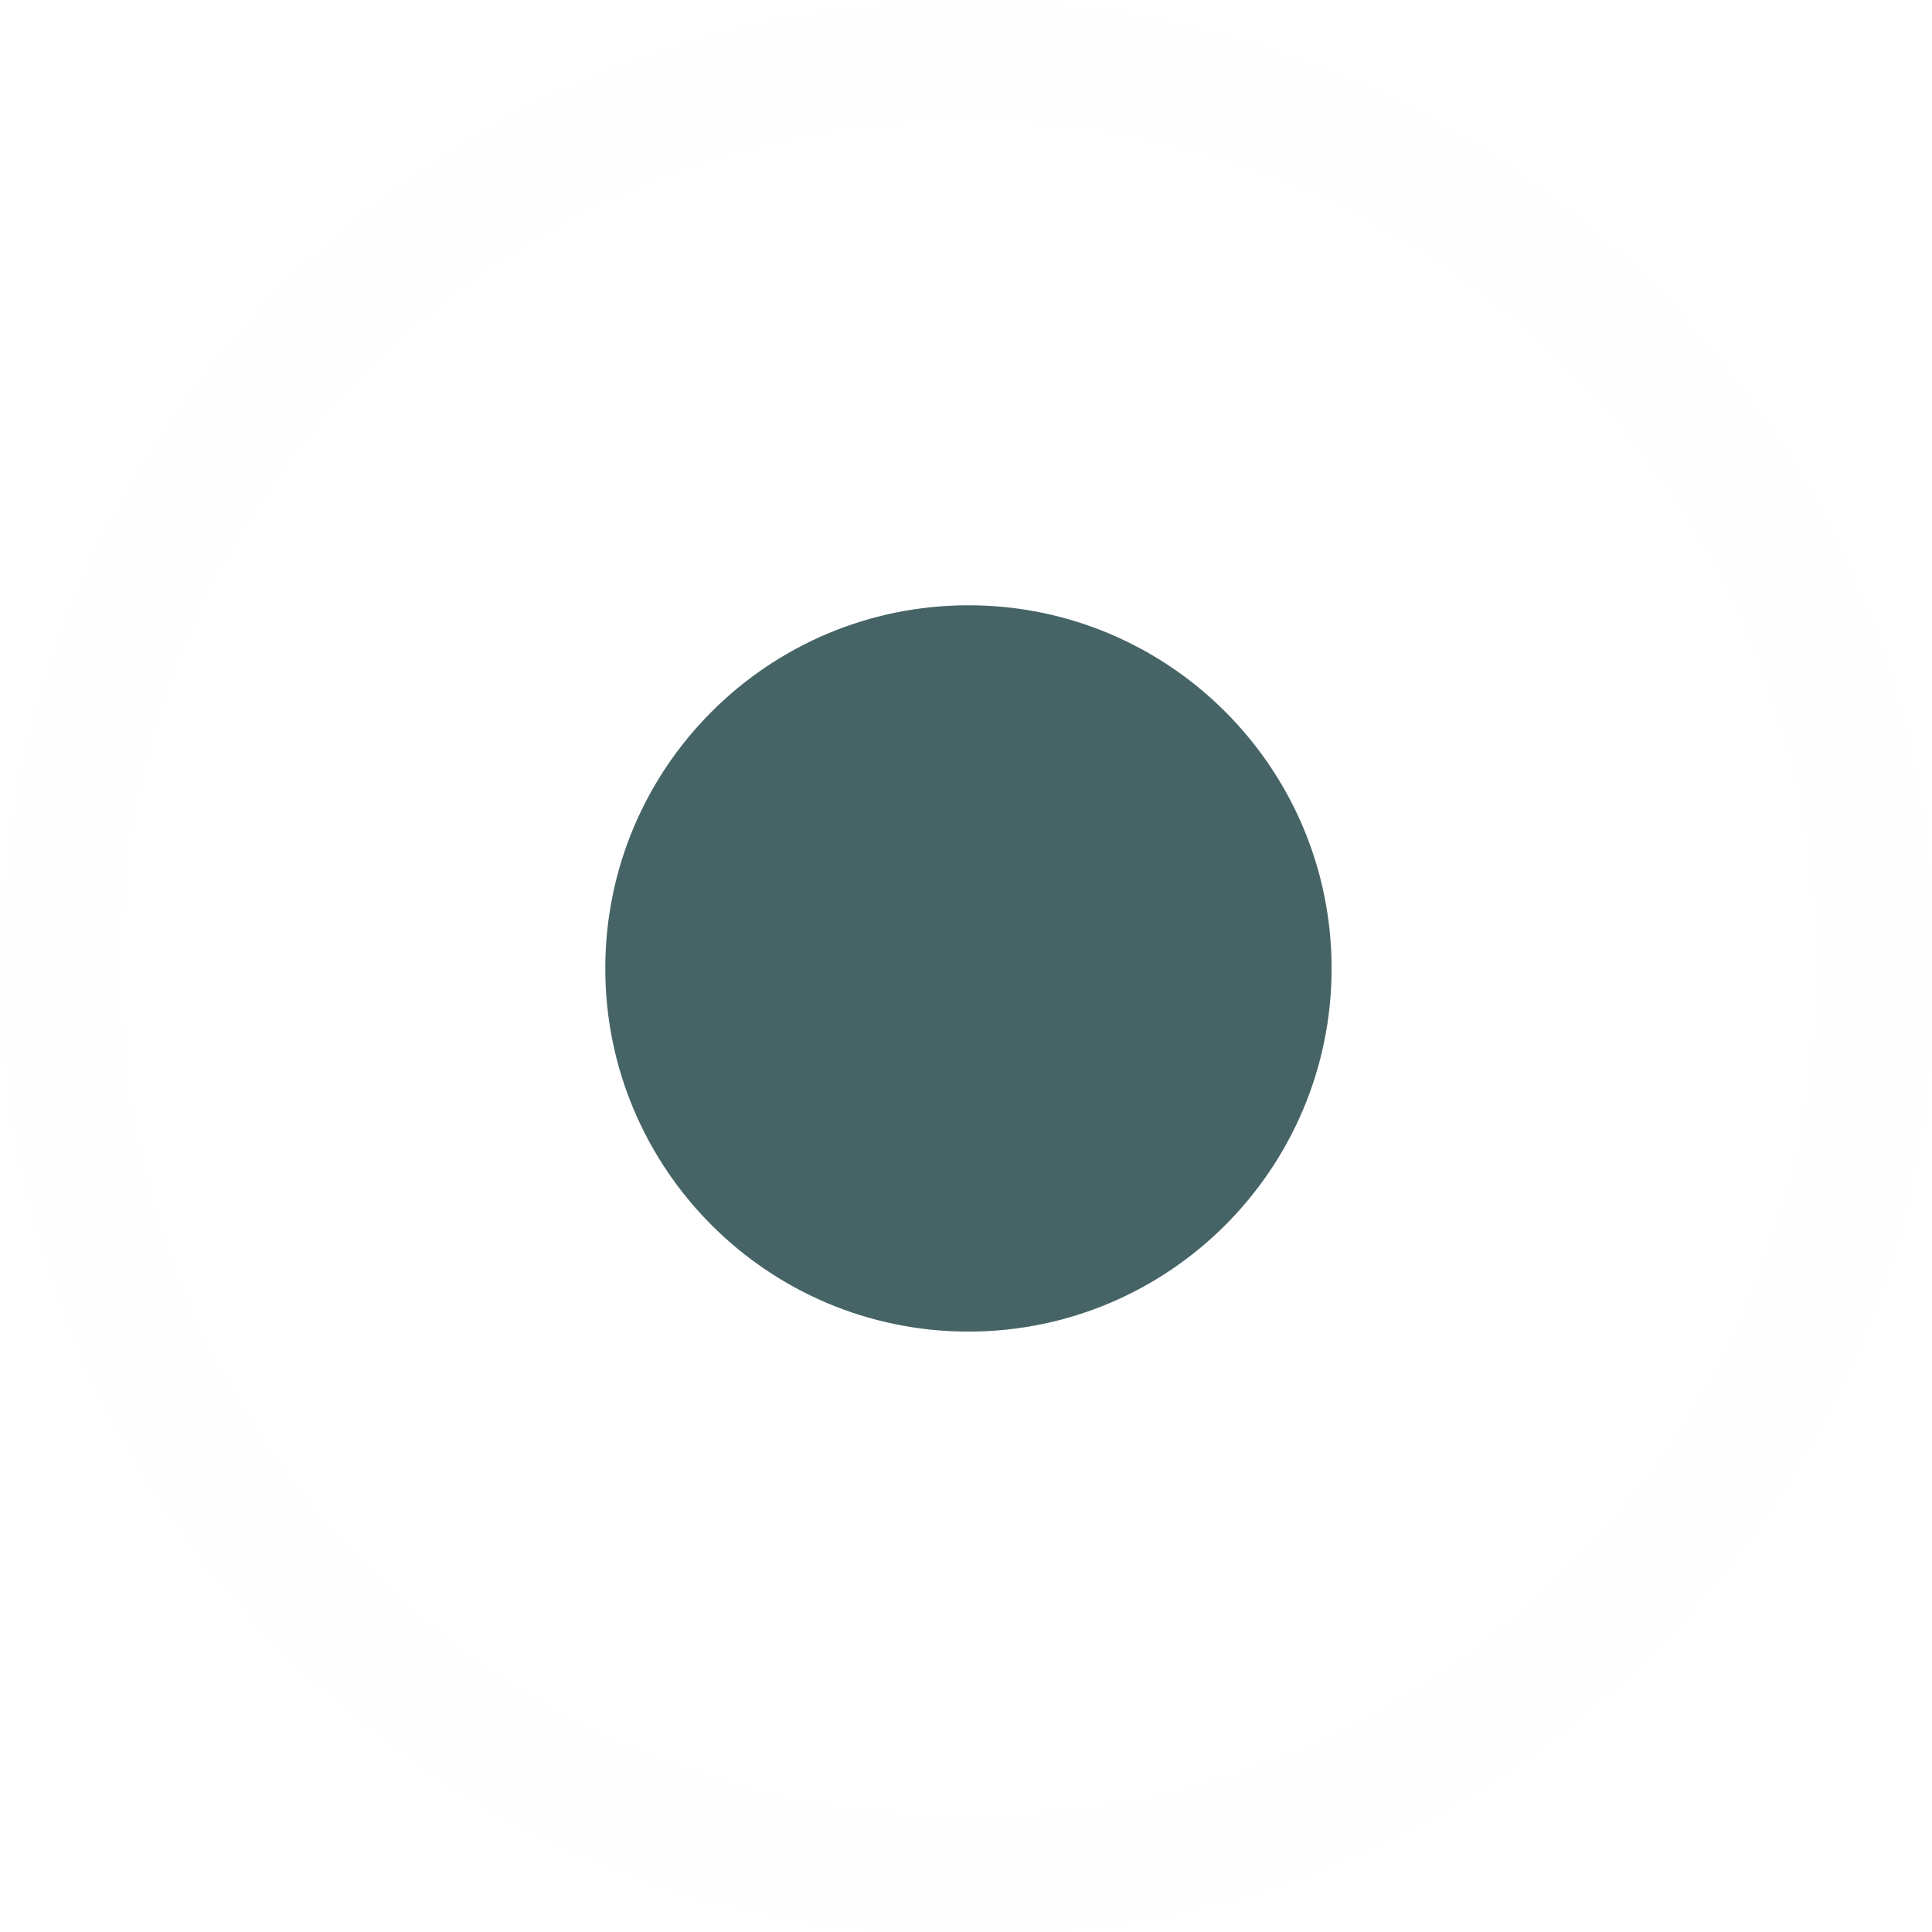
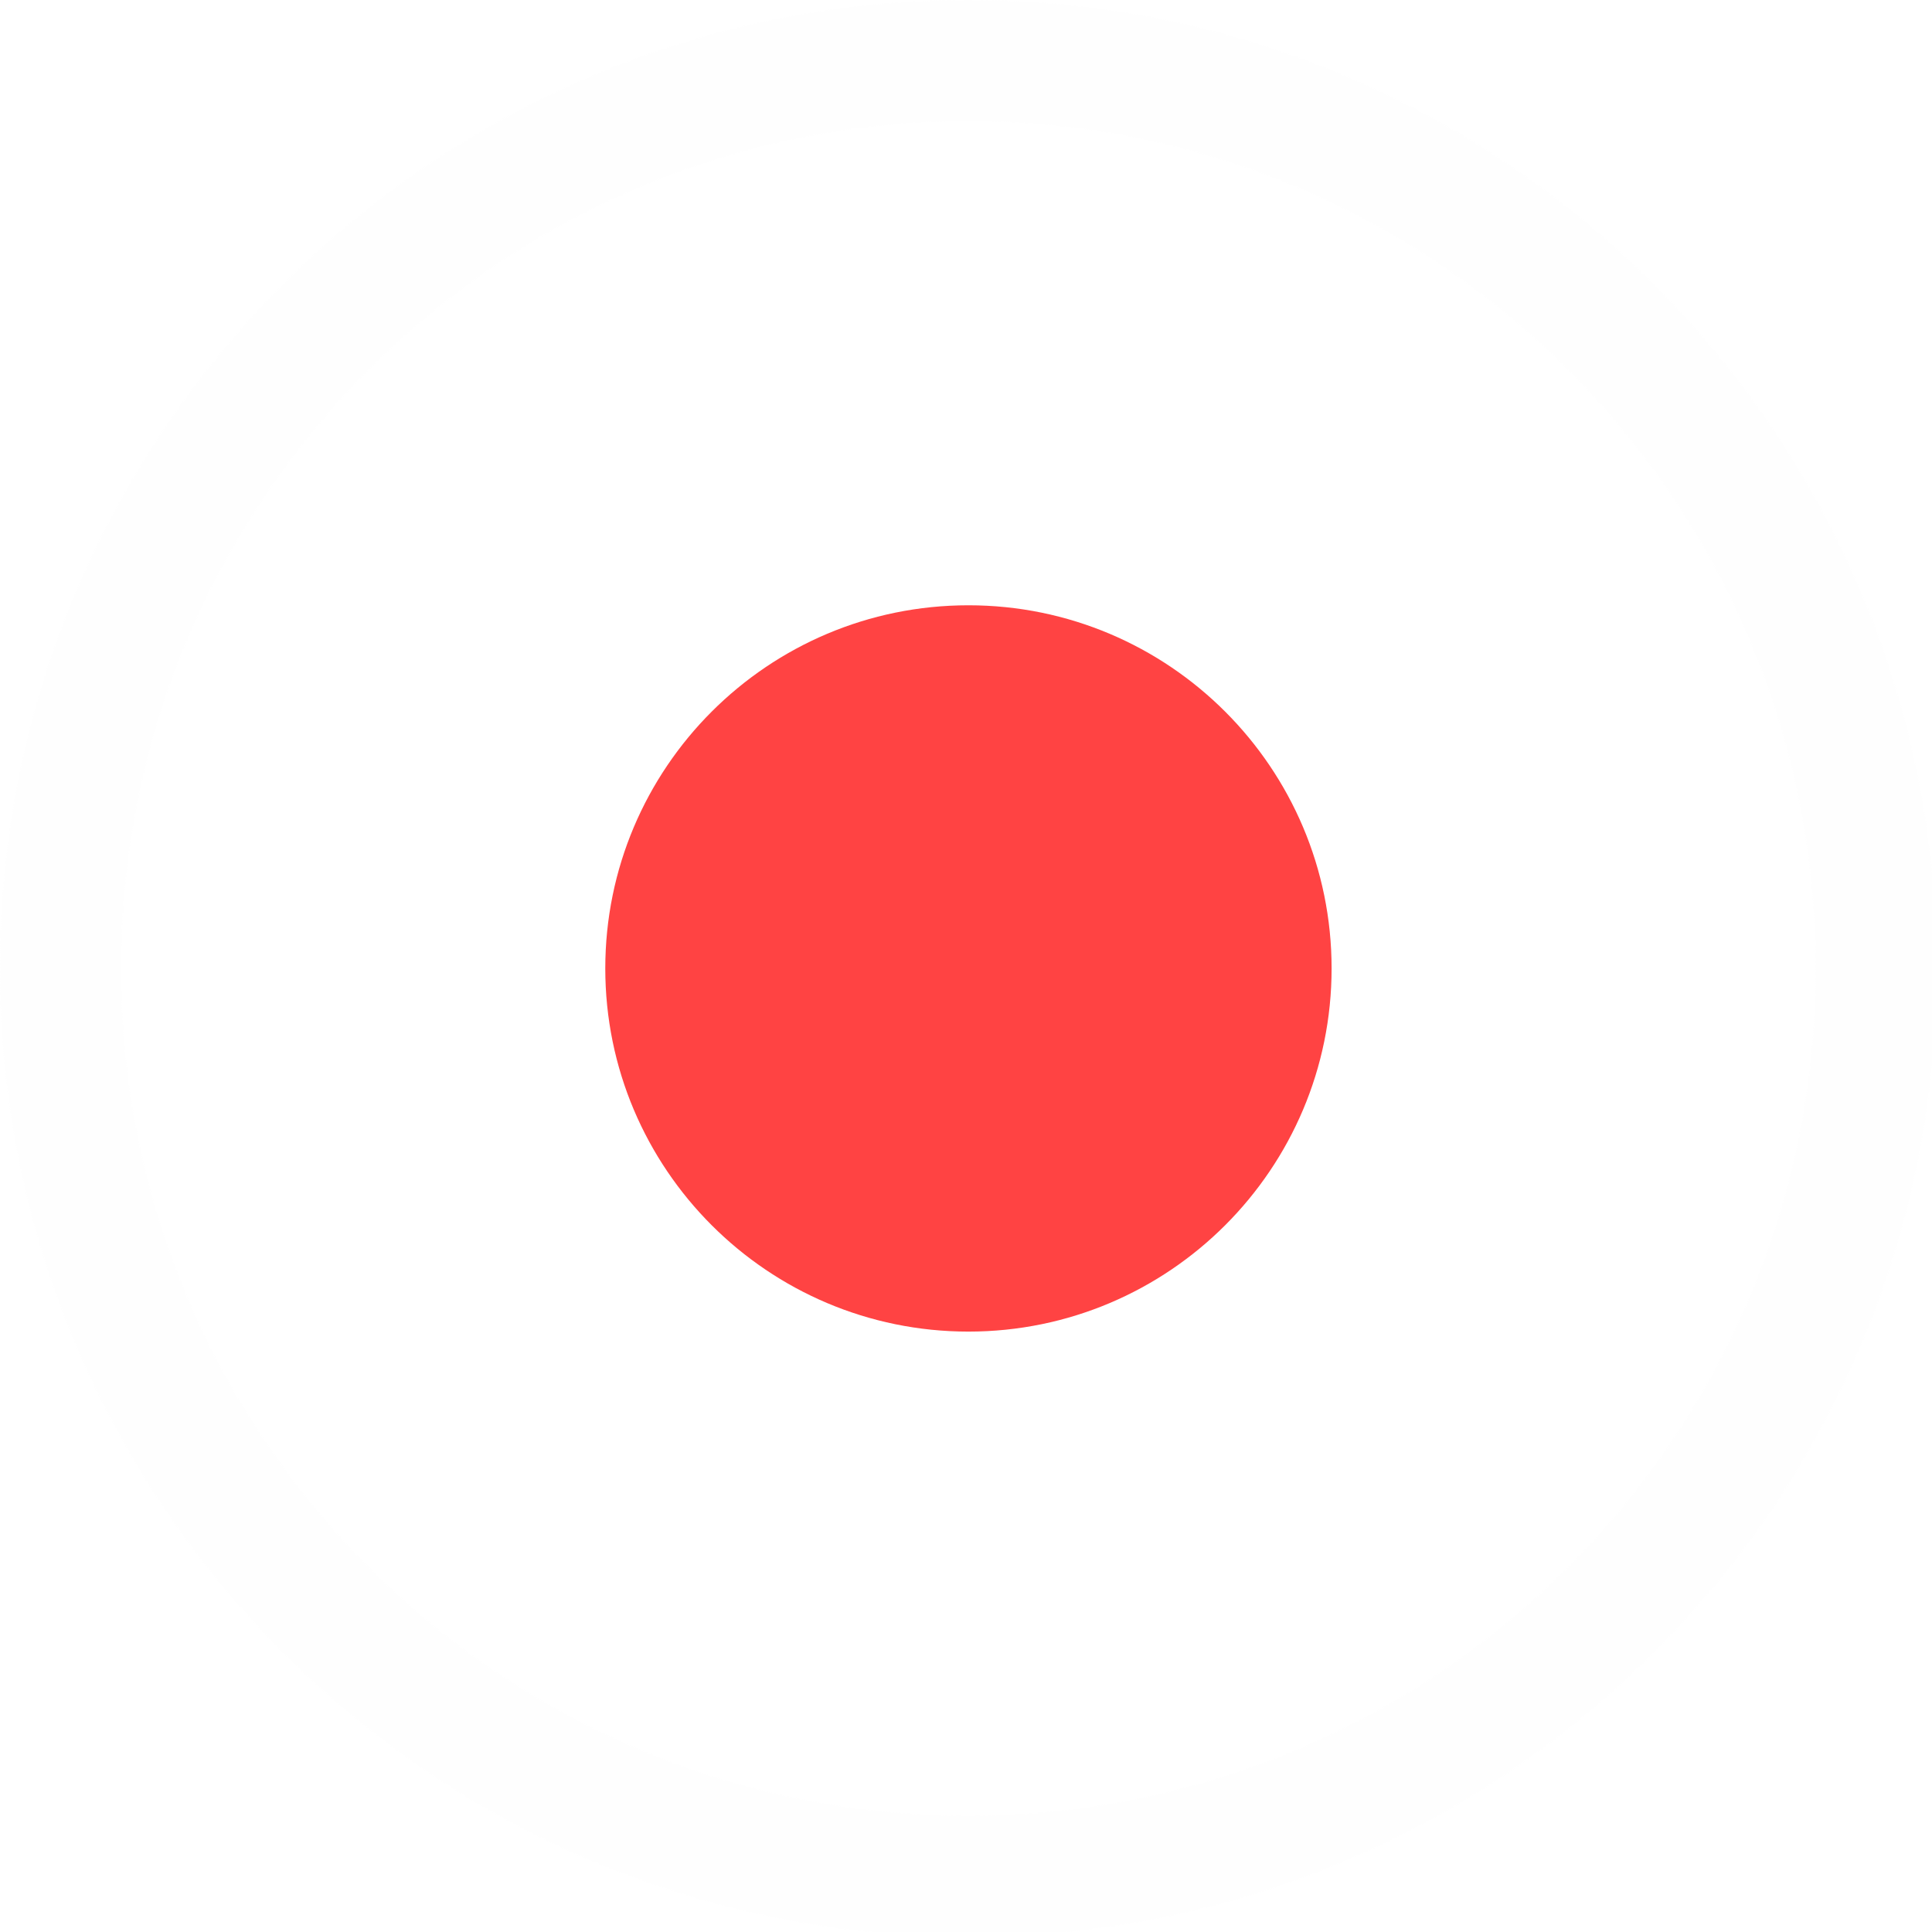
<svg xmlns="http://www.w3.org/2000/svg" width="133pt" height="133pt" viewBox="0 0 133 133" version="1.1">
  <g id="surface1">
    <path style=" stroke:none;fill-rule:nonzero;fill:#fefefe;fill-opacity:0.5;" d="M 66.668 0 C 29.852 0 0 29.852 0 66.668 C 0 103.484 29.852 133.332 66.668 133.332 C 103.484 133.332 133.332 103.484 133.332 66.668 C 133.332 29.852 103.484 0 66.668 0 Z M 66.668 8.332 C 98.895 8.332 125 34.441 125 66.668 C 125 98.895 98.895 125 66.668 125 C 34.441 125 8.332 98.895 8.332 66.668 C 8.332 34.441 34.441 8.332 66.668 8.332 Z M 66.668 8.332 " />
    <path style=" stroke:none;fill-rule:nonzero;fill:#fefefe;fill-opacity:0.15;" d="M 66.668 0 C 29.852 0 0 29.852 0 66.668 C 0 103.484 29.852 133.332 66.668 133.332 C 103.484 133.332 133.332 103.484 133.332 66.668 C 133.332 29.852 103.484 0 66.668 0 Z M 66.668 8.332 C 98.895 8.332 125 34.441 125 66.668 C 125 98.895 98.895 125 66.668 125 C 34.441 125 8.332 98.895 8.332 66.668 C 8.332 34.441 34.441 8.332 66.668 8.332 Z M 66.668 8.332 " />
-     <path style=" stroke:none;fill-rule:nonzero;fill:#466466;fill-opacity:1;" d="M 91.668 66.668 C 91.668 80.469 80.469 91.668 66.668 91.668 C 52.863 91.668 41.668 80.469 41.668 66.668 C 41.668 52.863 52.863 41.668 66.668 41.668 C 80.469 41.668 91.668 52.863 91.668 66.668 Z M 91.668 66.668 " />
+     <path style=" stroke:none;fill-rule:nonzero;fill:#ff4343;fill-opacity:1;" d="M 91.668 66.668 C 91.668 80.469 80.469 91.668 66.668 91.668 C 52.863 91.668 41.668 80.469 41.668 66.668 C 41.668 52.863 52.863 41.668 66.668 41.668 C 80.469 41.668 91.668 52.863 91.668 66.668 Z M 91.668 66.668 " />
  </g>
</svg>
